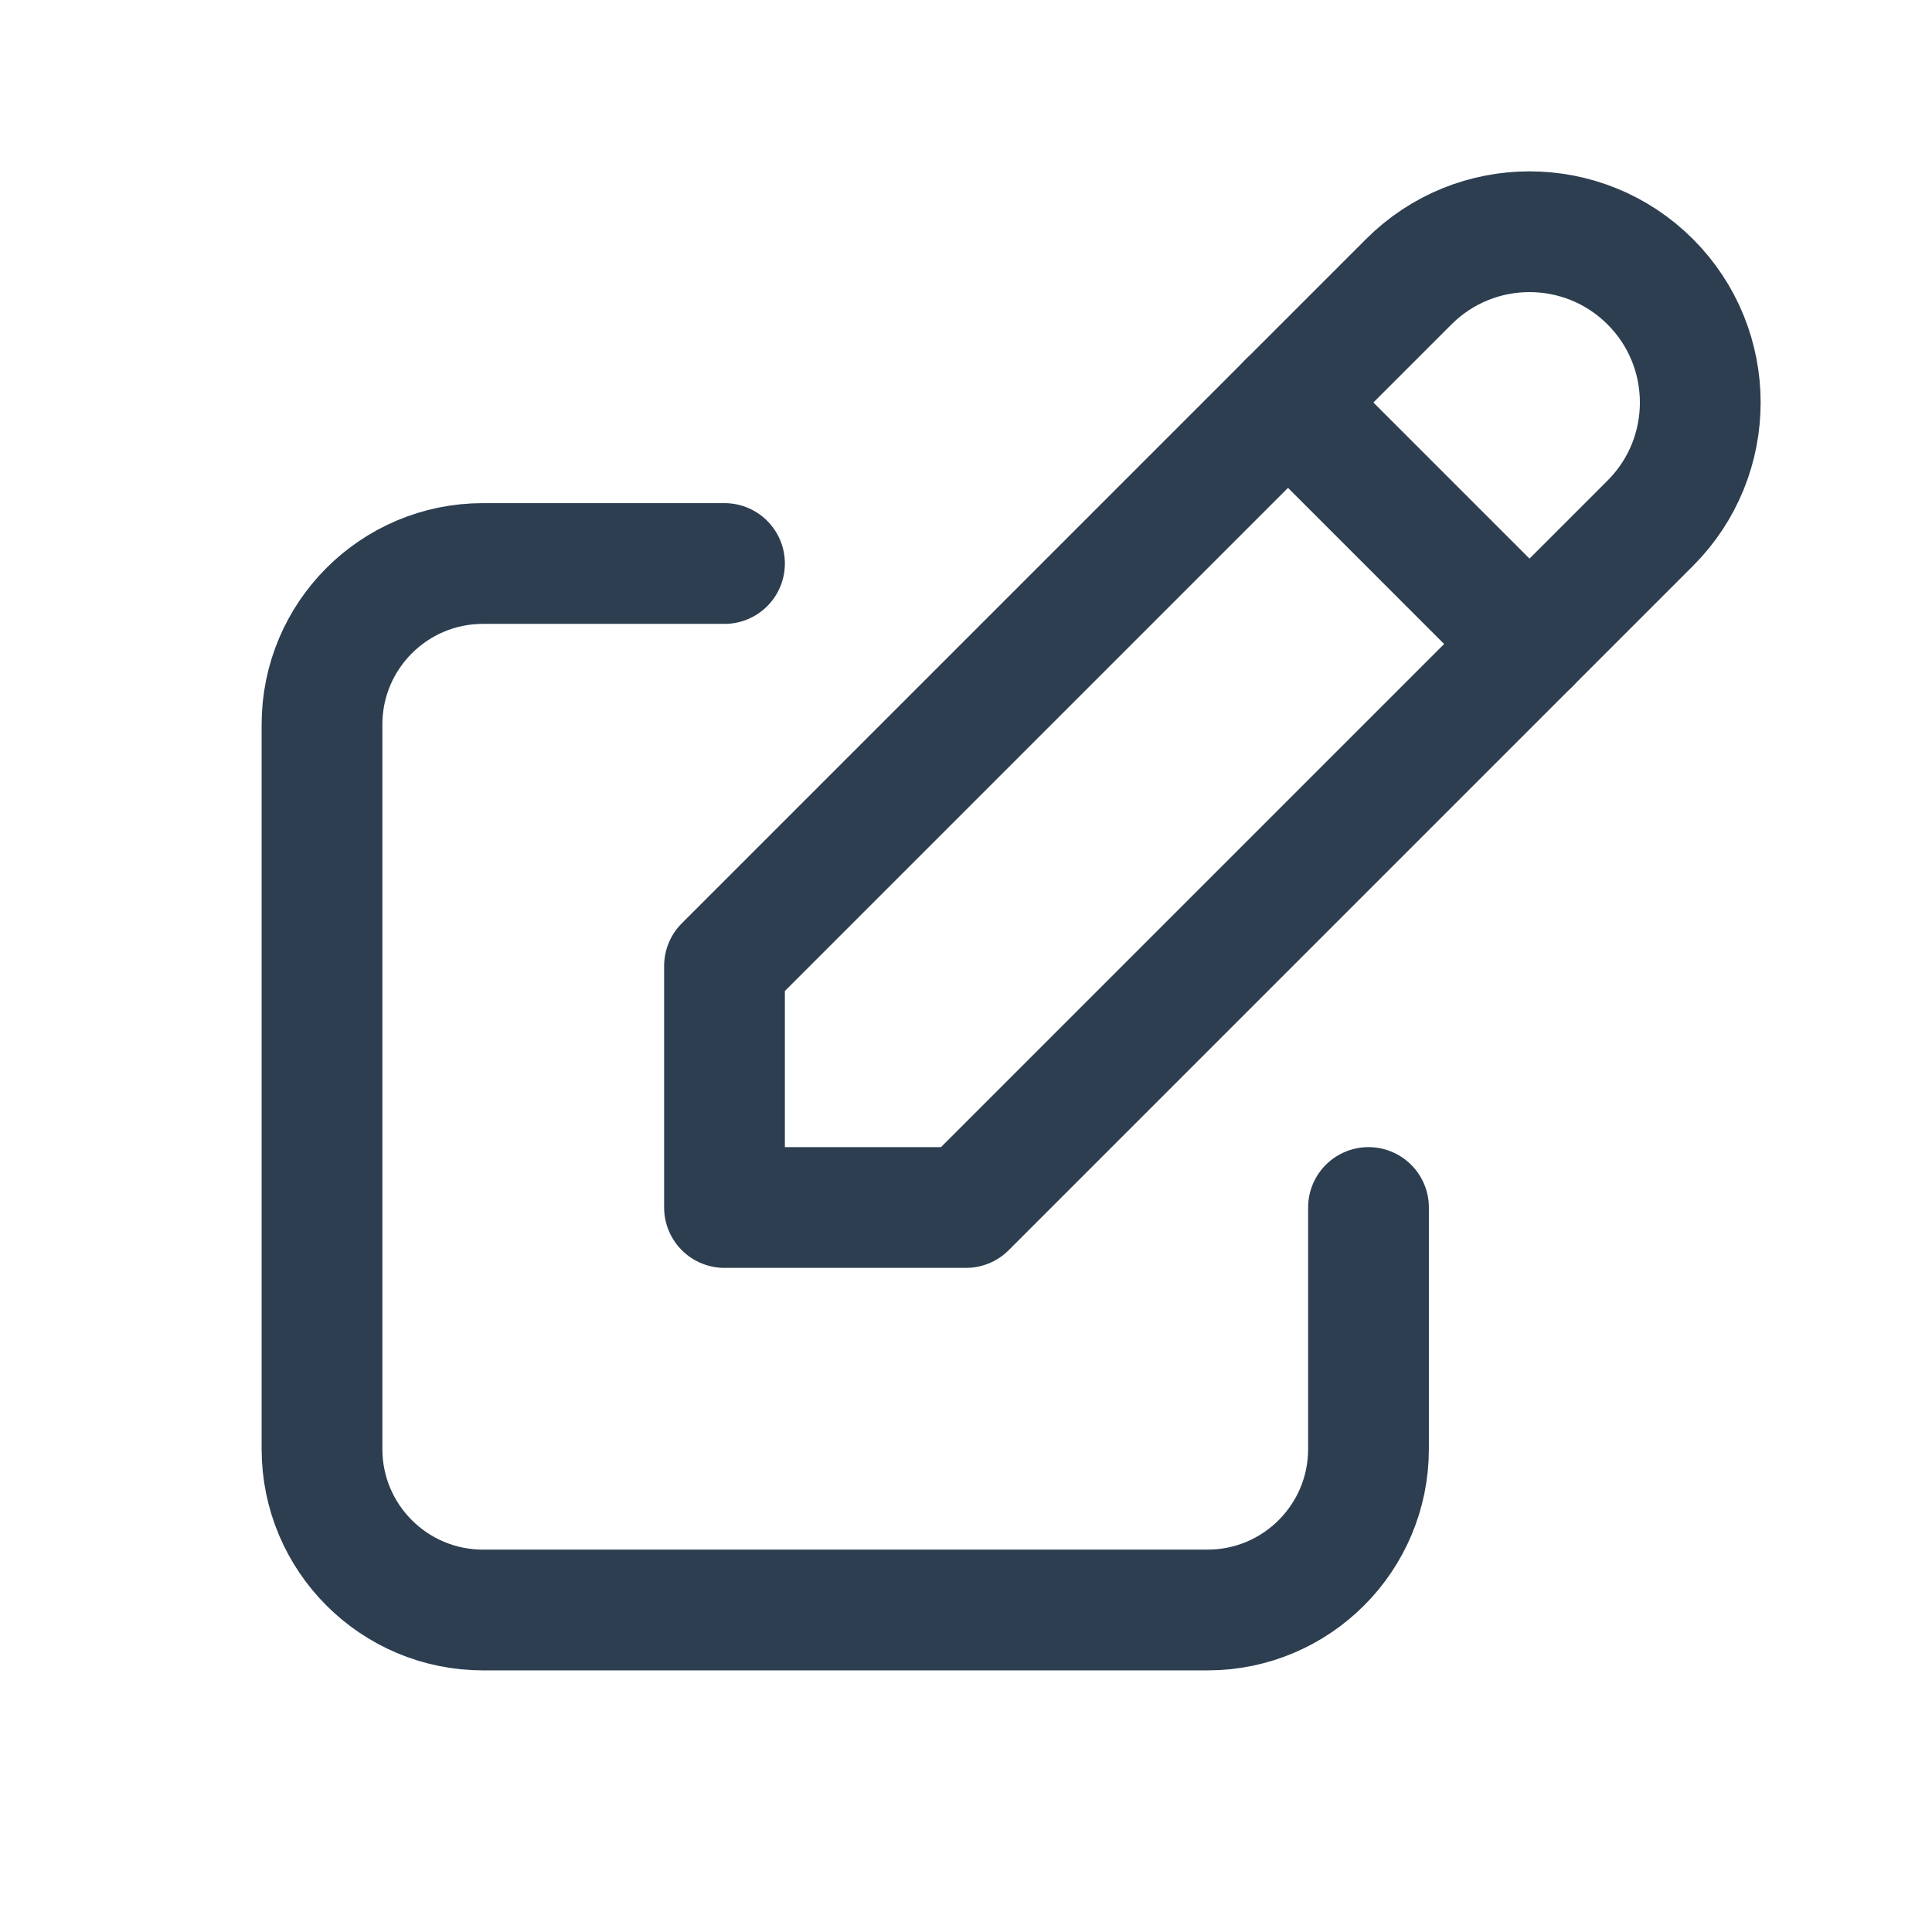
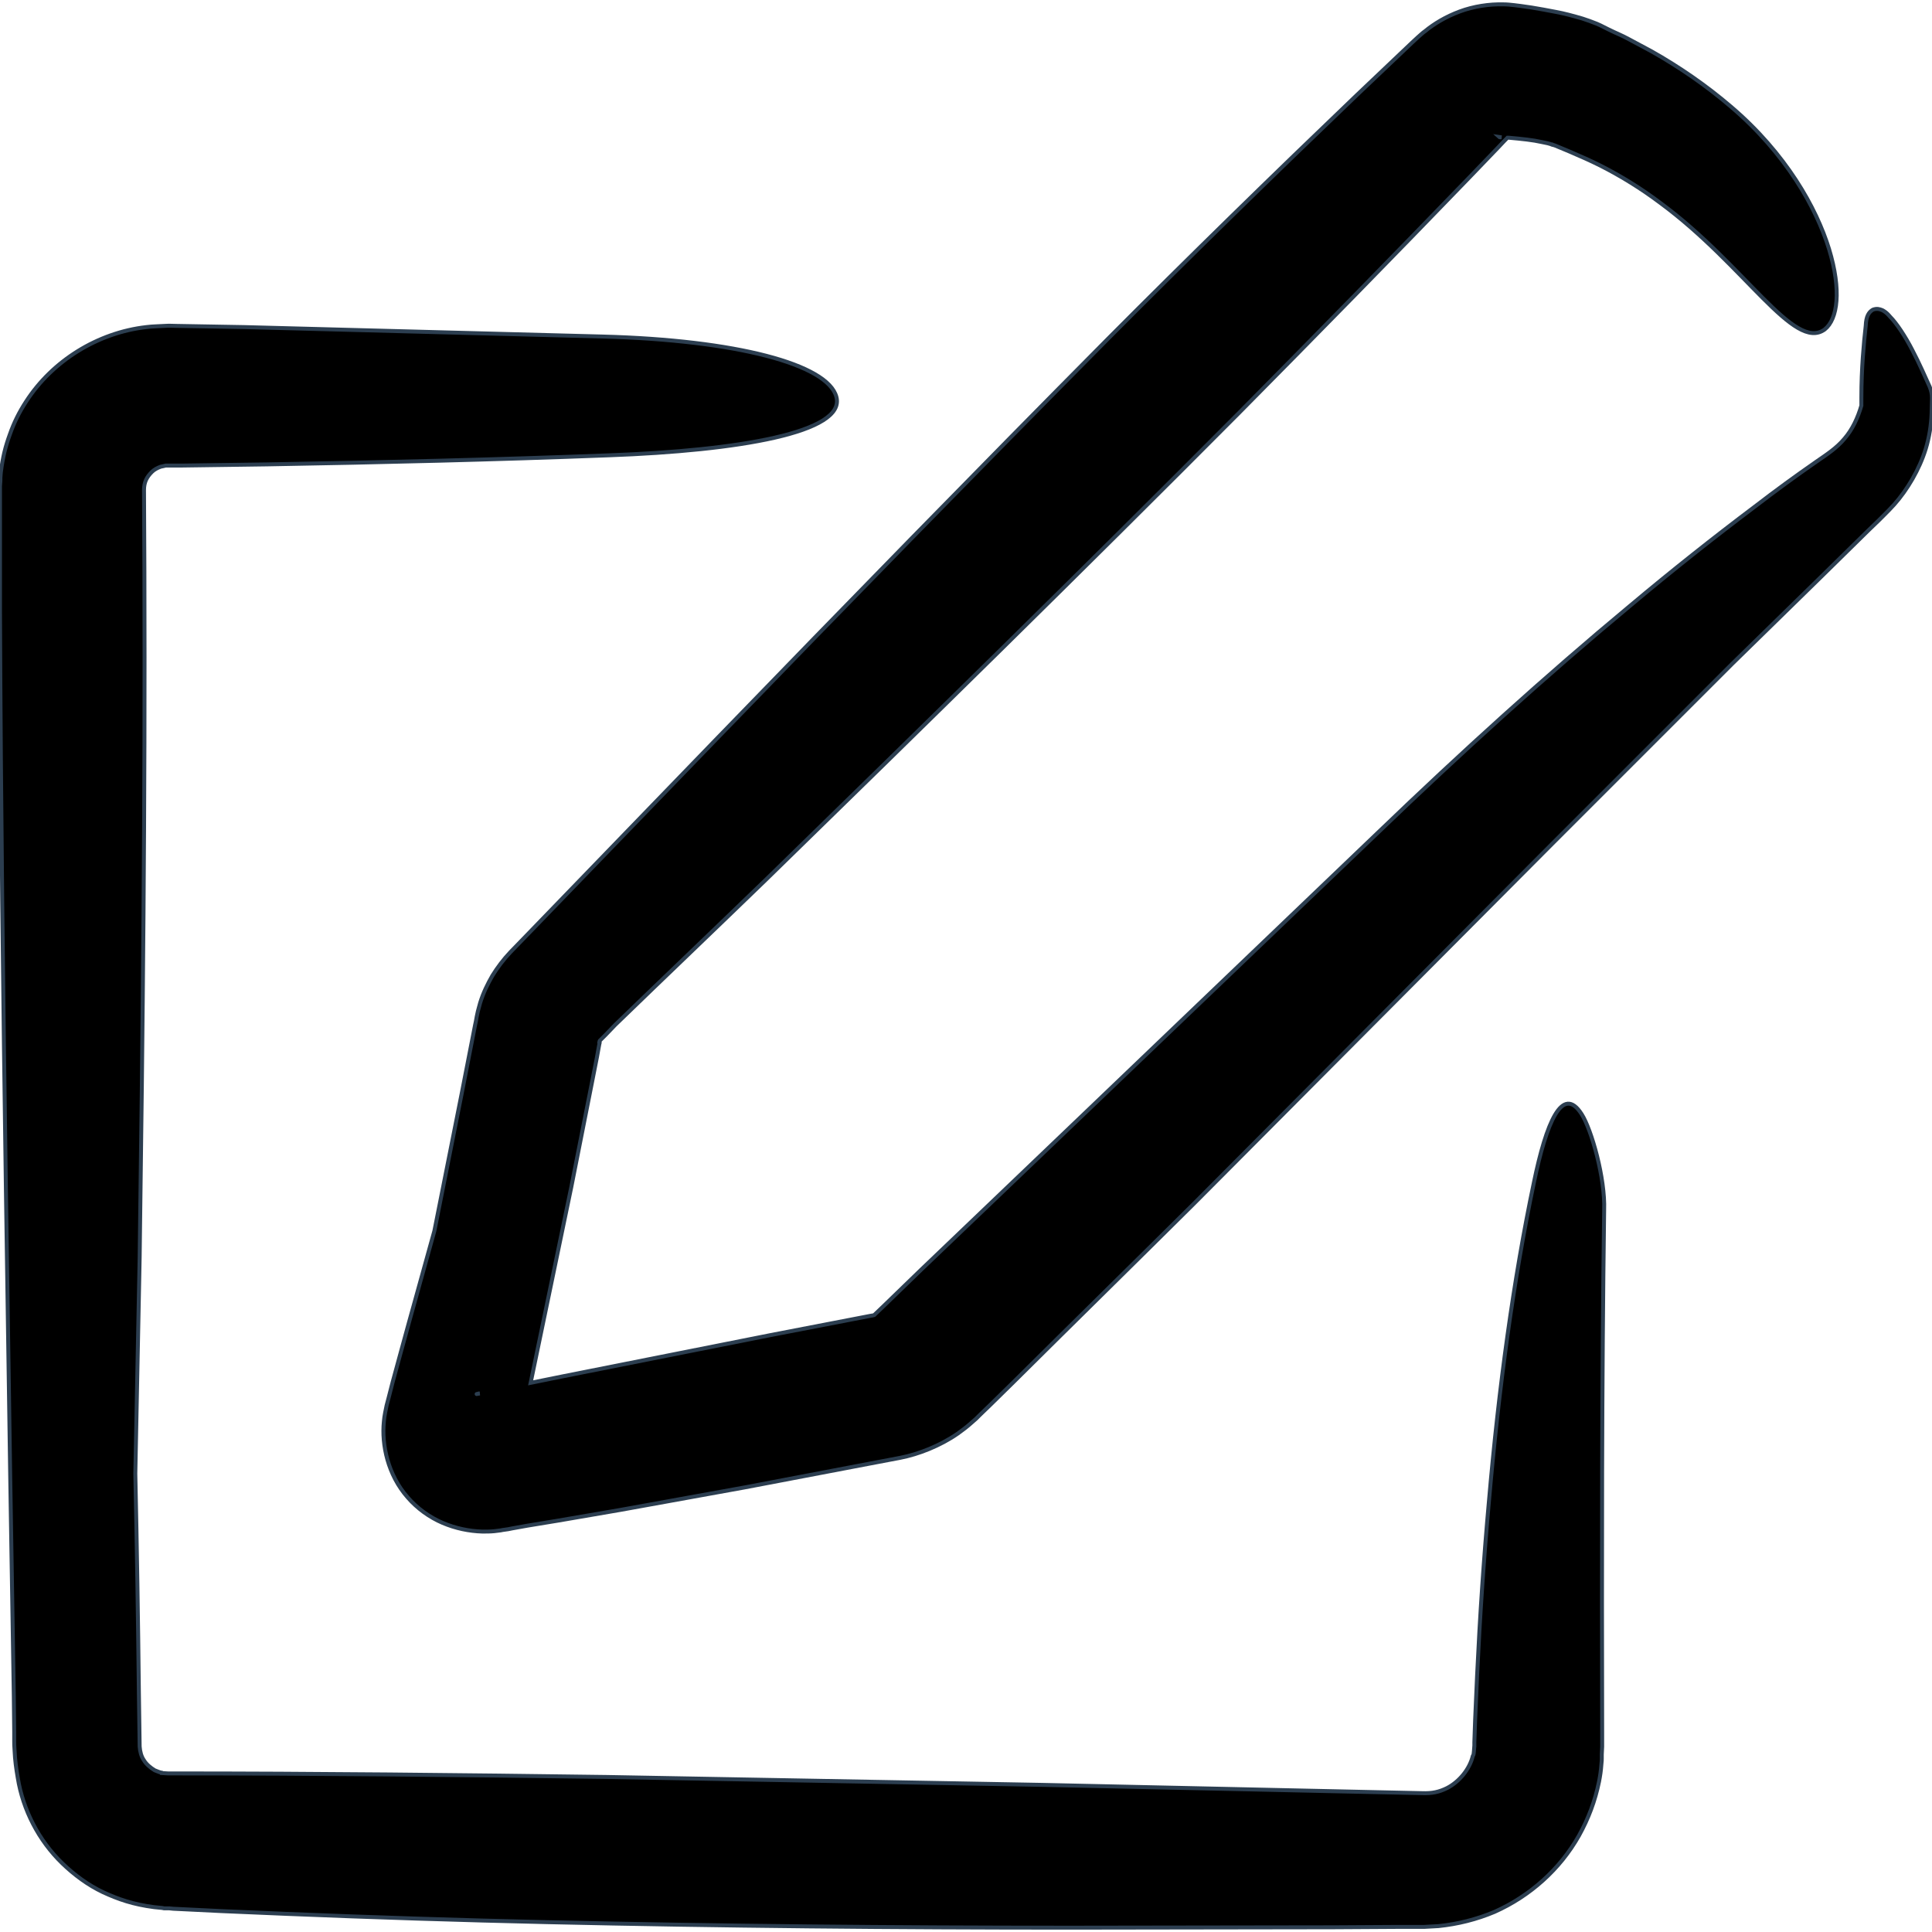
- <svg xmlns="http://www.w3.org/2000/svg" class="icon icon-tabler icon-tabler-edit" width="44" height="44" viewBox="0 0 24 24" stroke-width="1.5" stroke="#2c3e50" fill="none" stroke-linecap="round" stroke-linejoin="round">
-   <path stroke="none" d="M0 0h24v24H0z" fill="none" />
-   <path d="M9 7h-3a2 2 0 0 0 -2 2v9a2 2 0 0 0 2 2h9a2 2 0 0 0 2 -2v-3" />
-   <path d="M9 15h3l8.5 -8.5a1.5 1.5 0 0 0 -3 -3l-8.5 8.5v3" />
-   <line x1="16" y1="5" x2="19" y2="8" />
+ <svg xmlns="http://www.w3.org/2000/svg" version="1.1" id="Capa_1" x="0px" y="0px" viewBox="0 0 489.7 489.7" style="enable-background:new 0 0 489.7 489.7;" xml:space="preserve" width="30" height="30" stroke="#2c3e50">
+   <g>
+     <g>
+       <path d="M461.9,145.905l11.5-11.3l2.9-2.8l1.4-1.4c0.6-0.6,1.6-1.6,2.4-2.5c3.3-3.7,6.4-8.9,8-14.1c0.9-2.9,1.4-6.1,1.5-9.1    l0.1-3.8c0-1-0.2-1.9-0.6-2.9c-1.1-2.4-2.6-5.9-4.4-9.3c-1.8-3.5-4-6.8-5.6-8.4c-0.5-0.6-1-1.1-1.5-1.4c-0.4-0.3-0.8-0.4-1.1-0.5    c-0.7-0.2-1.3-0.1-1.8,0.1c-1,0.6-1.7,1.6-1.8,4.1c-0.5,4.4-1.1,10.9-1.1,18.1c0,0.5,0,1,0,1.5v0.6c-0.9,3.1-2.3,6.1-4.3,8.4    c-2,2.4-4.5,4-7.1,5.8c-5.2,3.6-10.4,7.4-15.6,11.4c-10.5,7.9-21.1,16.3-31.7,25.2c-21.3,17.7-42.8,37.2-63.8,57.4    c-25.7,24.6-51.3,49.1-77,73.7l-38.9,37.2l-9.6,9.3l-2.2,2.1c0,0-0.2,0.1-0.3,0.1l-0.6,0.1l-25.4,4.9    c-17.5,3.5-34.9,6.9-52.4,10.4l-8.4,1.7c3.4-16.5,6.9-33.1,10.3-49.6l5.2-26.3l1.3-6.6l0.6-3.3l0.1-0.4v-0.2v-0.1    c0.1-0.4-0.1,0.5-0.1,0.3s0.2-0.8,0.1-0.4c-0.2,0.6-0.1,0.3-0.1,0.4c-0.1,0,0.2-0.5,0.2-0.6l0,0l0,0l0.3-0.3l1.2-1.2l2.3-2.4    c12.7-12.3,25.5-24.5,38.2-36.8c40.1-39.1,80.2-78.4,119.7-118.1c19.7-19.9,39.3-39.9,58.7-60l7.3-7.6c1.2-1.3,1.9-2,2.3-2.4h0.3    c3.4,0.3,6.2,0.6,8.4,1.1c1.1,0.2,2,0.4,2.7,0.7h0.1c-0.2-0.1,0.4,0.2-0.3-0.1h0.1l0.2,0.1l0.6,0.2l1.2,0.5l2.4,1    c3,1.3,5.1,2.2,7.9,3.6c5.3,2.7,10.3,5.8,15.1,9.4c21.6,15.9,33.9,37.8,41.7,32.1c3.3-2.6,4.3-9.9,1.1-20.4    c-3.2-10.4-10.9-24.2-24.9-36.1c-6.2-5.3-13-10-20.1-14c-1.8-1-3.8-2-5.6-3c-2-1.1-3.4-1.6-5.2-2.5l-1.2-0.6l-1-0.5l-0.9-0.4    c-1.2-0.5-2.4-0.9-3.6-1.3c-2.4-0.7-4.6-1.3-6.8-1.7c-2.1-0.4-4.2-0.8-6.1-1.1l-2.8-0.4l-1.6-0.2c-0.9-0.1-1.8-0.2-2.7-0.2    c-3.6-0.1-7.6,0.5-11.1,1.8s-6.5,3.1-8.8,5c-0.6,0.4-1.2,1-1.9,1.6l-1.4,1.3l-2,1.9l-4,3.8l-8,7.6c-21.2,20.3-42.3,40.9-63,61.7    c-33.3,33.6-66.2,67.3-99.1,101.3l-49.2,50.9l-3.2,3.3c-1.8,1.9-3.3,3.9-4.6,6c-1.2,2.1-2.3,4.3-3.1,6.9c-1,3.4-0.9,4.1-1.3,5.7    l-3.4,17.4l-6.9,34.7c-2.8,10.2-5.7,20.4-8.5,30.7l-2.1,7.7l-1,3.9l-0.5,1.9c-0.2,1-0.6,2.7-0.7,4.1c-0.6,5.9,1,13.5,6,19.2    c2.4,2.8,5.6,5.1,8.9,6.5s6.7,2.1,10.1,2.2c1,0,2,0,3-0.1l1.6-0.2l0.5-0.1l1.4-0.2l1-0.2l3.9-0.7l7.9-1.3l15.7-2.7    c10.5-1.9,21-3.8,31.5-5.7c10.5-2,21-4,31.5-6l7.9-1.5c4.6-0.9,10-3,14.5-6.1c1.1-0.8,2.2-1.6,3.1-2.4l1.6-1.4l0.9-0.9l2.9-2.8    l5.7-5.6c15.2-15.1,30.5-30.1,45.7-45.2c30.3-30.4,60.6-60.9,90.9-91.3c15.2-15.2,30.4-30.4,45.5-45.5L461.9,145.905z     M380.6,34.805L380.6,34.805c-0.3,0-0.6,0-0.7-0.1L380.6,34.805z M121,353.305c-0.5,0.1,0.1,0,0.4-0.1c0.1,0,0.1,0,0.2,0    L121,353.305z" />
+       <path d="M400.9,282.405c-4.9-7.7-9,2.3-12.1,17.3c-5.2,24.7-8.9,52-11.4,80.8c-1.3,14.4-2.3,29.2-3,44.1    c-0.2,3.7-0.3,7.5-0.5,11.3l-0.2,5.7v0.7v0.4c0-0.3,0,0.7,0-0.6l0,0v0.1v0.2l-0.1,1.4c-0.1,1.3-0.2,1-0.3,1.3    c-0.8,3.3-3.4,6.5-6.5,8.1c-2,1-3.8,1.4-6.4,1.3l-13.8-0.3l-27.5-0.6l-55.1-1.2c-36.7-0.7-73.5-1.3-110.2-2    c-36.8-0.5-73.6-0.9-110.4-0.9H43h-0.4l-1.7-0.1c-0.1-0.2,0.5,0,0-0.1c-0.6-0.1-1.1-0.4-1.7-0.6c-1-0.6-2.1-1.5-2.7-2.5    c-0.7-1-1-2.2-1.1-3.5l-0.2-13.8c-0.2-18.4-0.5-36.9-0.9-55.4c0.4-18.3,0.7-36.5,1.1-54.8c0.8-58,1.4-115.9,1.2-173.8l-0.1-20.7    c0-2,0.7-3.3,2-4.6c0.6-0.6,1.4-1,2.2-1.3c0.4-0.1,0.8-0.2,1.3-0.3c0.1,0,0.2,0,0.3,0c0,0,0.8,0,1.1,0h2.7l21.7-0.3    c28.9-0.5,57.8-1.2,86.6-2.3c32.8-1.2,60-5.8,57.6-14.8c-2.2-8.3-25.5-14.4-59.1-15.3c-30.2-0.8-60.6-1.6-91-2.4l-11.4-0.2    l-5.7-0.1c-1.1,0-1.7-0.1-3.1,0c-1.5,0.1-3.1,0.1-4.6,0.3c-12.3,1.4-23.8,8.5-30.5,18.9c-1.7,2.6-3.1,5.4-4.1,8.3    c-1.1,3-1.8,5.7-2.3,9.7l-0.1,1.3v0.7l-0.1,1.4v1.5v0.7v1.4v5.7v22.8c0.2,48.8,0.8,97.6,1.5,146.4l1.1,73.2l0.6,36.6l0.3,18.3    l0.1,9.1v2.3c0,0.8,0,1.3,0.1,2.6c0.1,2.3,0.4,4.5,0.8,6.8c1.3,8.1,5.3,15.9,11.3,21.7c3,2.9,6.5,5.5,10.3,7.3    c3.9,1.8,7.6,3.1,13,3.8l2,0.2l0.5,0.1h1.3l1,0.1l4.1,0.2l8.2,0.4l16.5,0.7c22,0.9,44,1.6,66,2.1c44.1,1,88.4,1.4,132.7,1.4    c22.2,0,44.4-0.1,66.5-0.1l16.6-0.1h4.2h2.3l3.6-0.2c4.9-0.5,9.7-1.7,14.2-3.6c9-4,16.6-10.8,21.4-19.3c2.4-4.3,4.1-8.8,5.1-13.7    c0.3-1.5,0.5-2.9,0.6-4.4c0.1-0.9,0.1-1.1,0.1-1.5v-1l0.1-2v-1v-2.1c-0.1-44.4-0.1-88.7,0.5-132.9    C406.9,298.705,403.4,286.305,400.9,282.405z" />
+     </g>
+   </g>
+   <g>
+ </g>
+   <g>
+ </g>
+   <g>
+ </g>
+   <g>
+ </g>
+   <g>
+ </g>
+   <g>
+ </g>
+   <g>
+ </g>
+   <g>
+ </g>
+   <g>
+ </g>
+   <g>
+ </g>
+   <g>
+ </g>
+   <g>
+ </g>
+   <g>
+ </g>
+   <g>
+ </g>
+   <g>
+ </g>
</svg>
